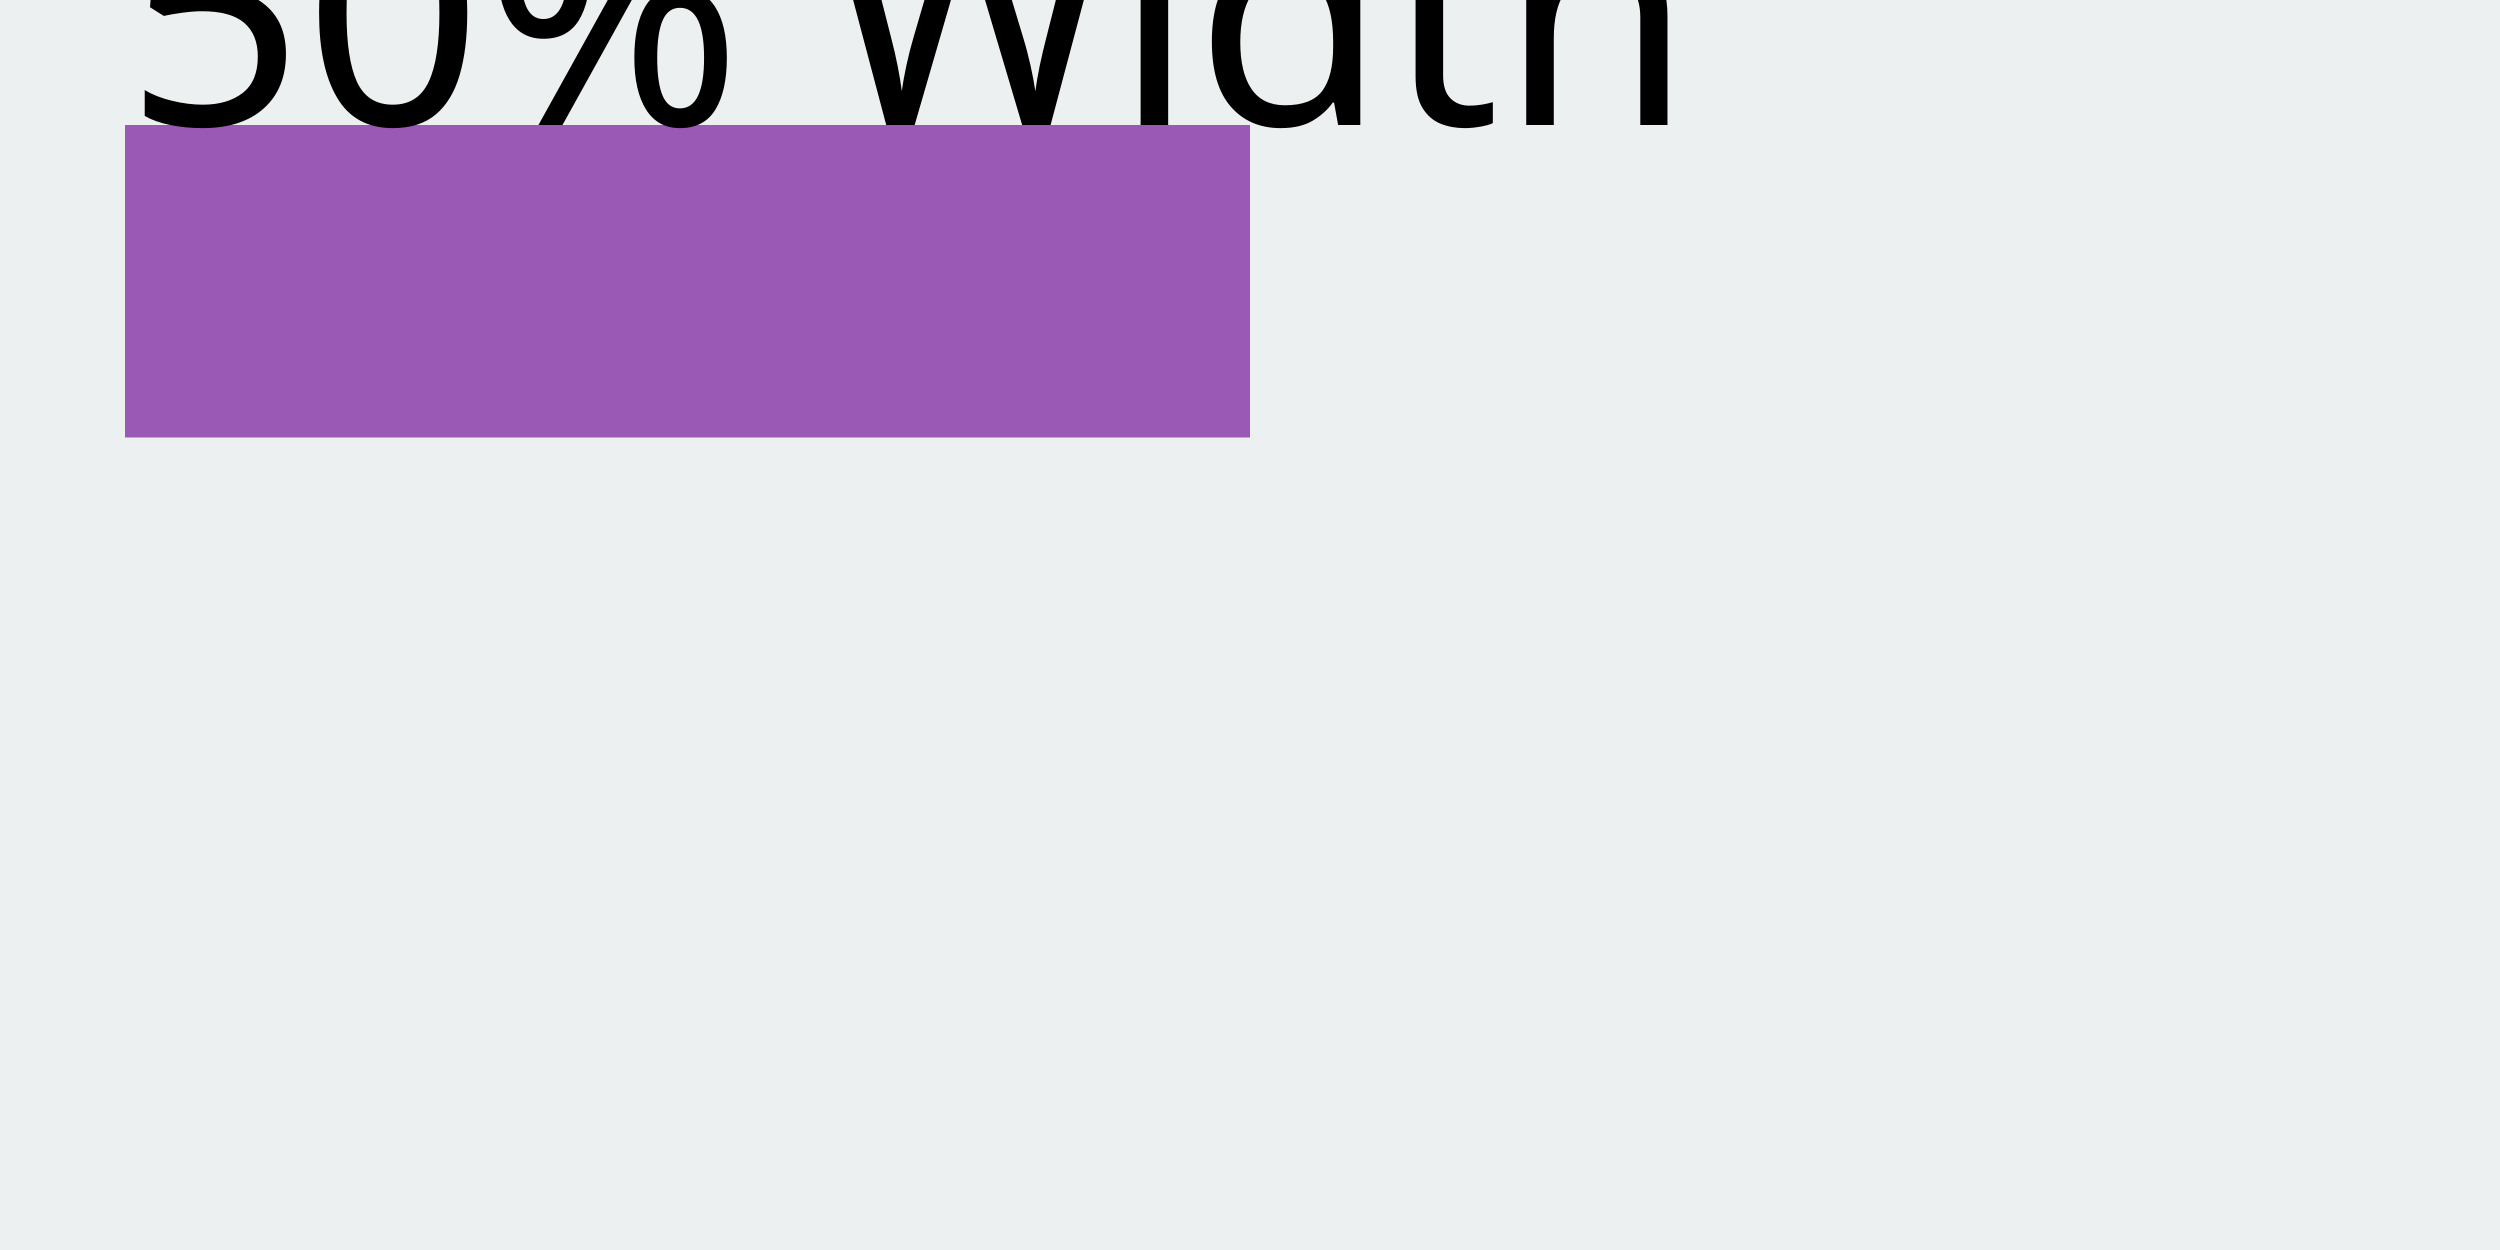
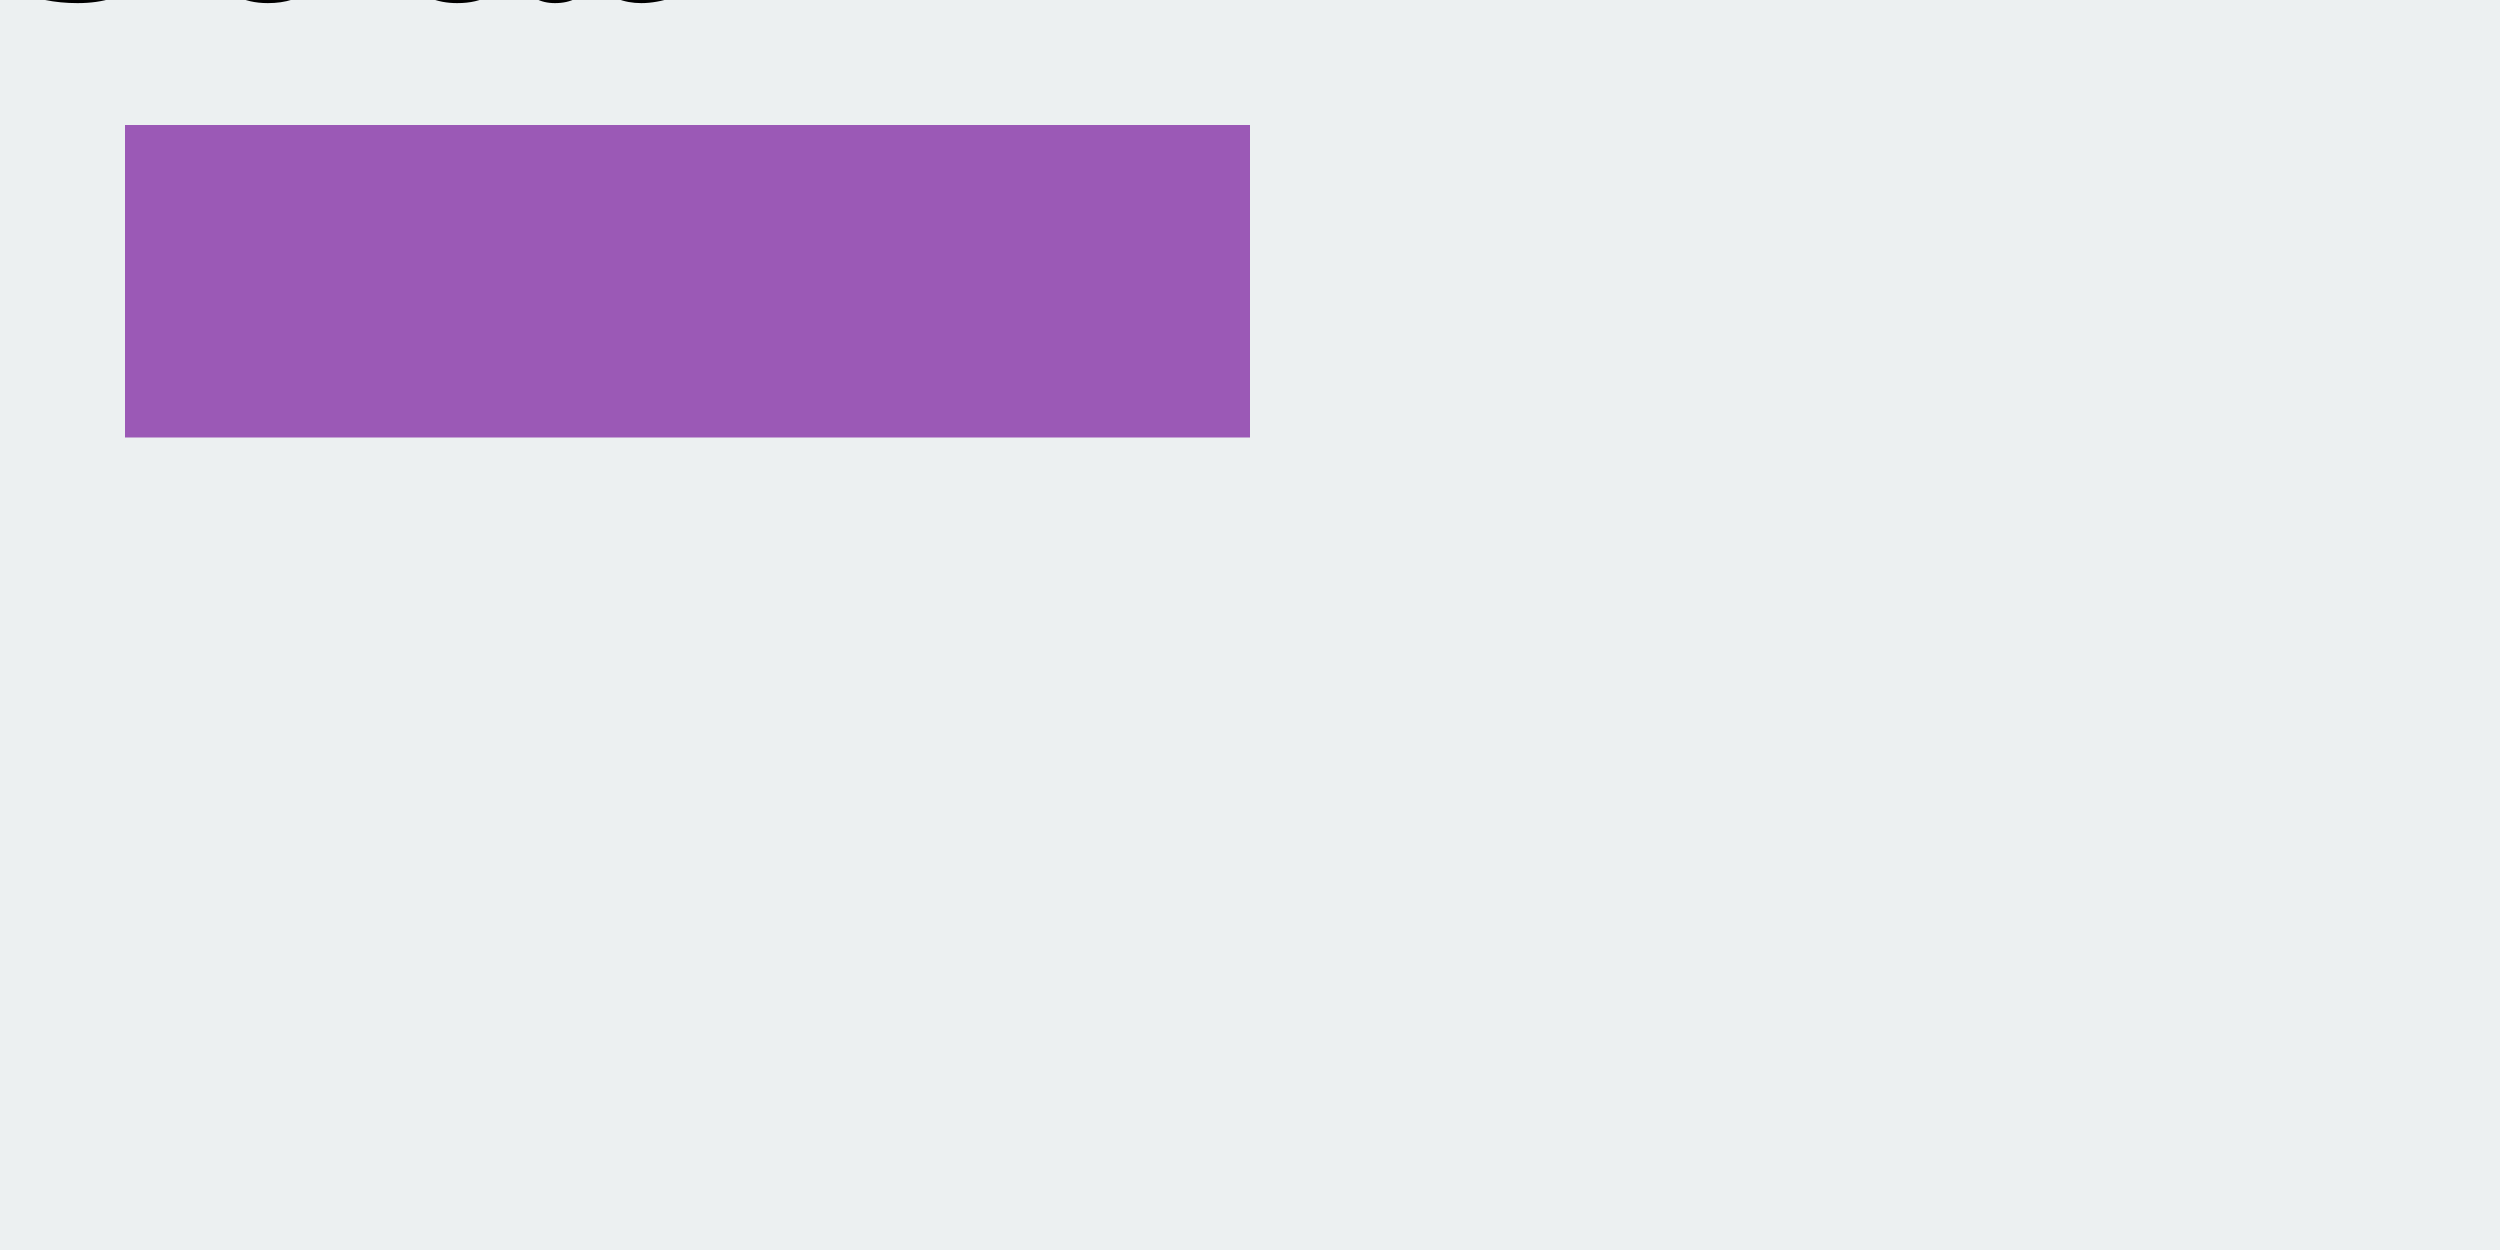
<svg xmlns="http://www.w3.org/2000/svg" width="400" height="200">
  <defs>
    <style type="text/css">@font-face {
    font-family: 'pictex-InterVariable';
    src: url('InterVariable.ttf');
}</style>
  </defs>
  <rect fill-opacity="0" width="400" height="200" />
  <rect fill="#ECF0F1" width="400" height="200" />
-   <rect fill="#9B59B6" transform="translate(20 20)" width="180" height="50" />
-   <text transform="translate(20 20)" font-size="50" font-family="pictex-InterVariable" x="0, 29.663, 61.206, 110.303, 124.365, 173.633, 185.742, 217.09, 233.447, " y="48.438, ">
- 			50% Width
+   <rect fill="#9B59B6" x="20" y="20" width="180" height="50" />
+   <text font-size="50" font-family="pictex-InterVariable" x="20, 49.663, 81.206, " y="68.438, ">
+ 			50%
+ 	</text>
+   <text font-size="50" font-family="pictex-InterVariable" x="20, 69.268, 81.377, 112.725, 129.082, " y="118.438, ">
+ 			Width
	</text>
</svg>
